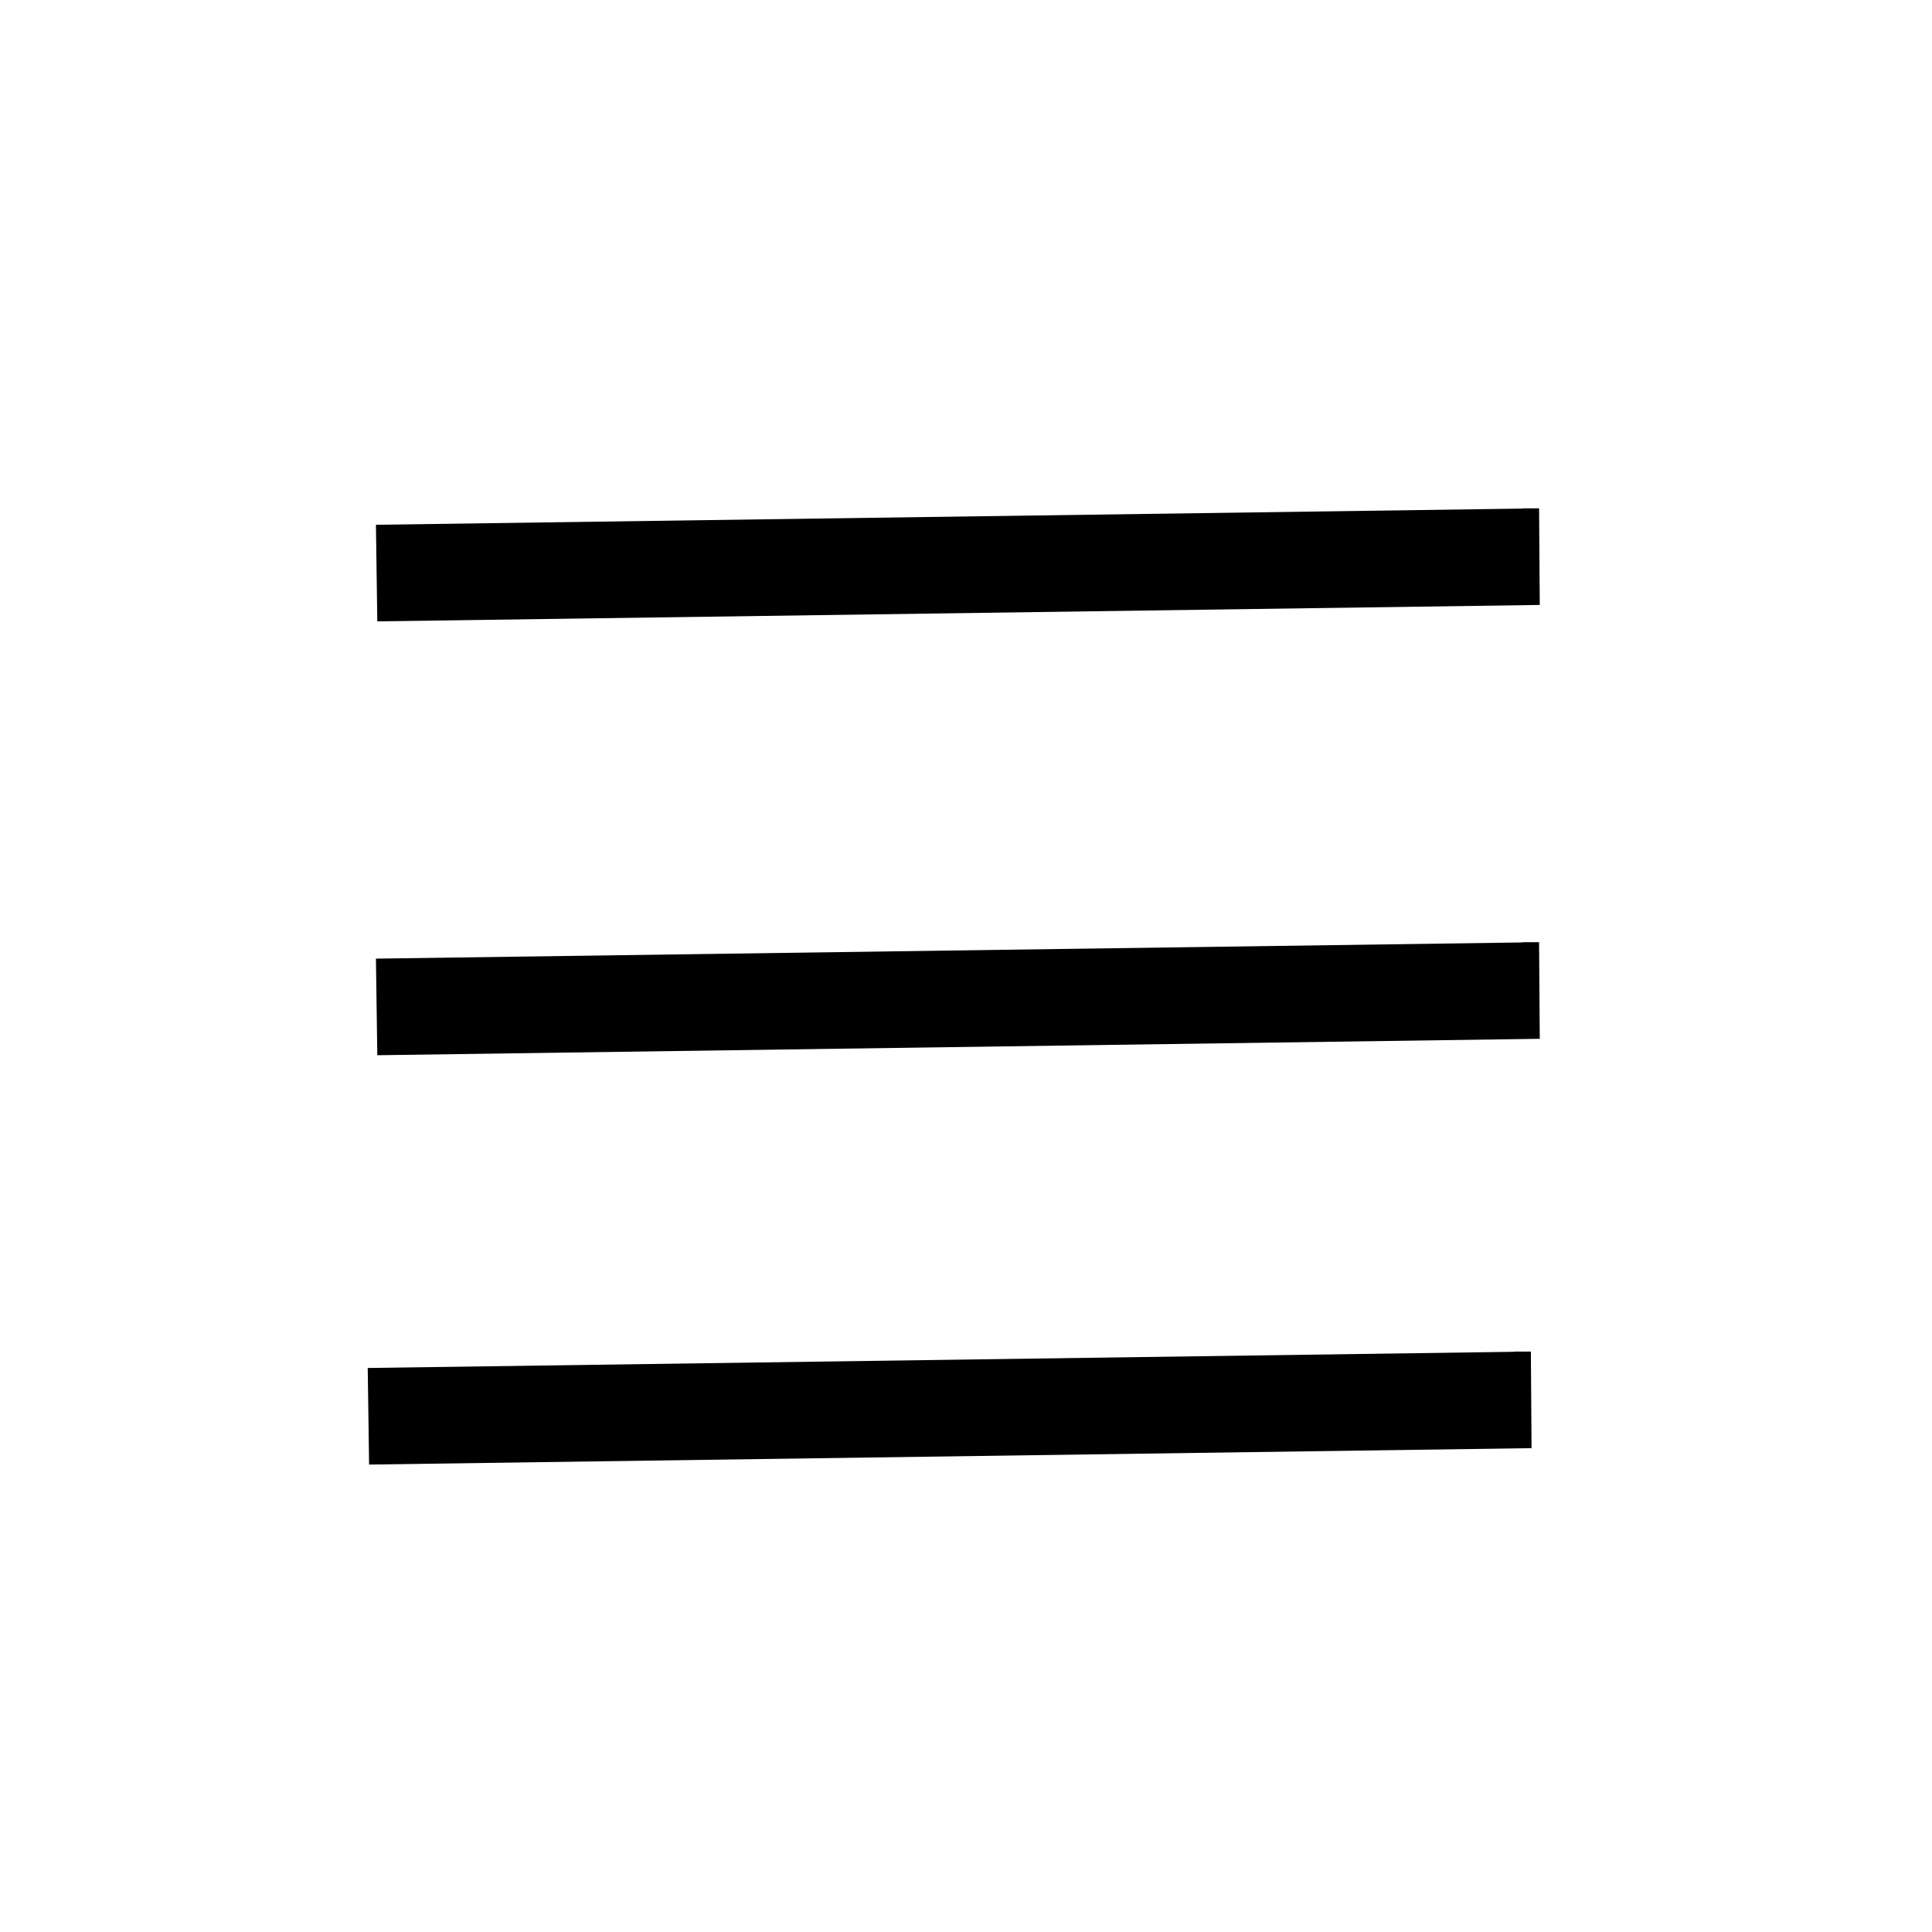
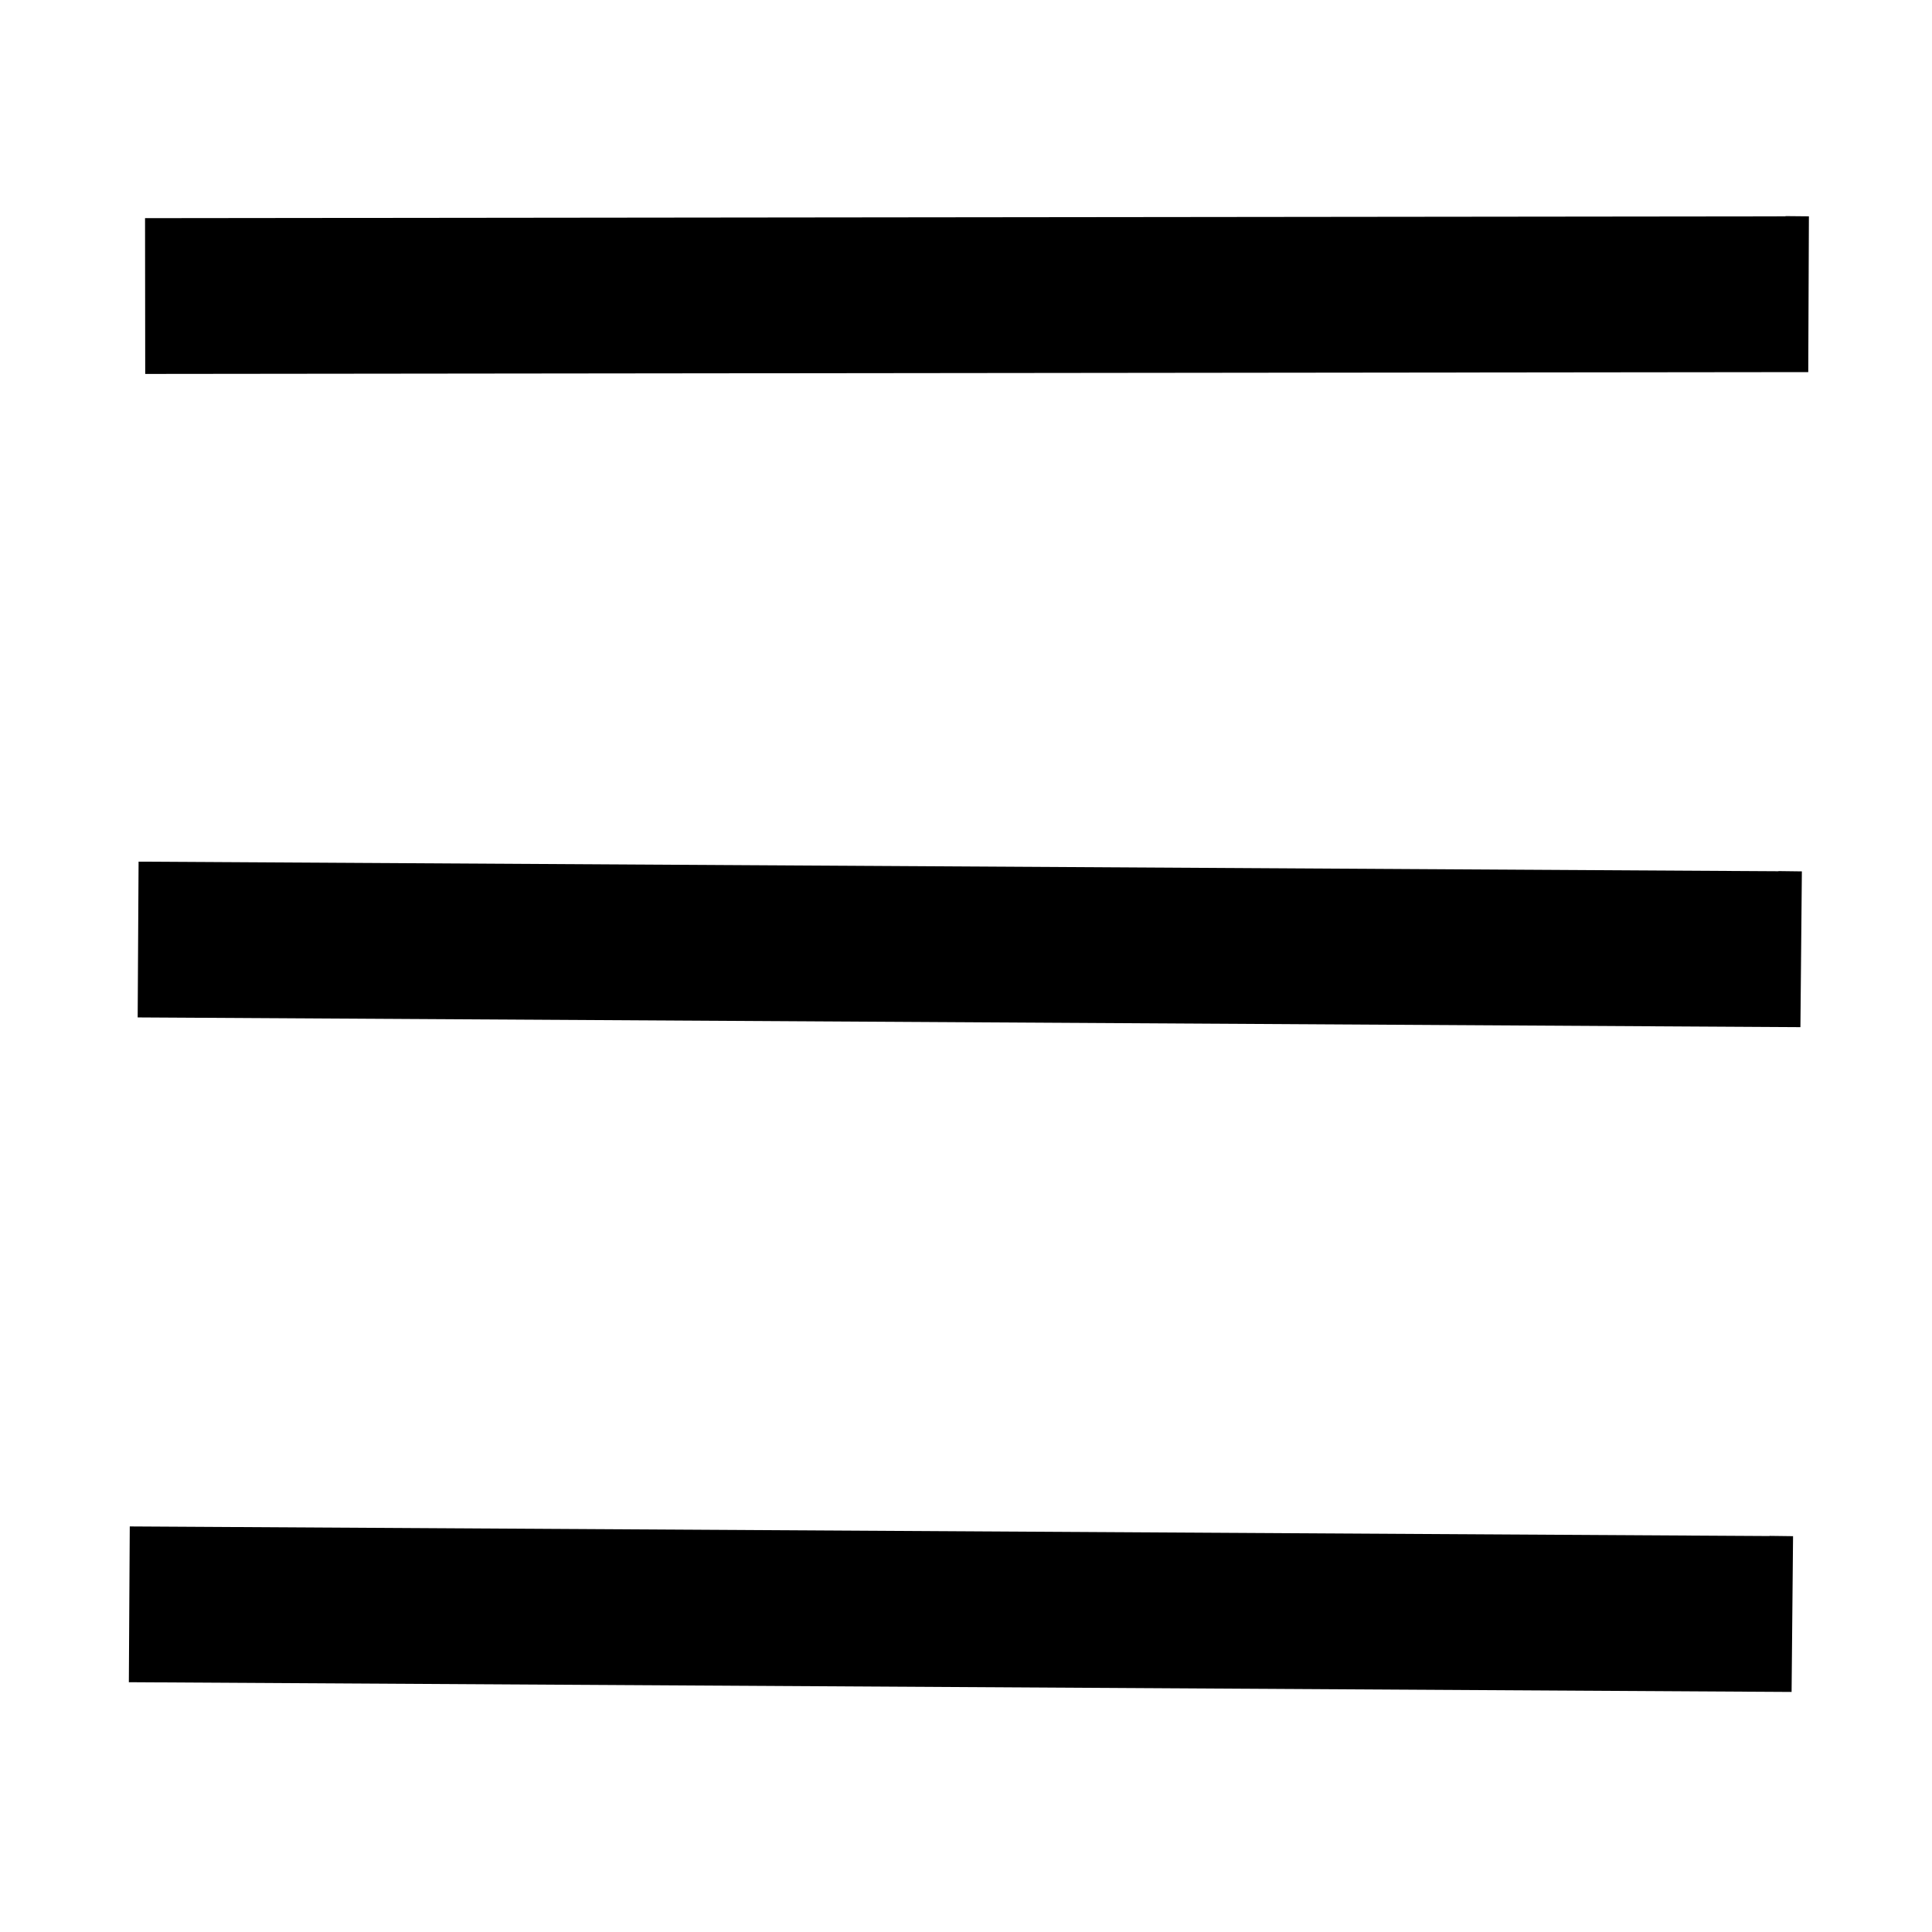
- <svg xmlns="http://www.w3.org/2000/svg" height="16" version="1.1" width="16" id="svg14">
-   <defs id="defs18" />
-   <path style="fill:none;stroke:#000000;stroke-width:0.8;stroke-linecap:butt;stroke-linejoin:miter;stroke-miterlimit:4;stroke-dasharray:none;stroke-opacity:1" d="M 3.119,4.746 12.746,4.61 h -0.136" id="path829" />
-   <path style="fill:none;stroke:#000000;stroke-width:0.8;stroke-linecap:butt;stroke-linejoin:miter;stroke-miterlimit:4;stroke-dasharray:none;stroke-opacity:1" d="M 3.119,8.339 12.746,8.203 H 12.61" id="path829-3" />
-   <path style="fill:none;stroke:#000000;stroke-width:0.8;stroke-linecap:butt;stroke-linejoin:miter;stroke-miterlimit:4;stroke-dasharray:none;stroke-opacity:1" d="M 3.051,11.729 12.678,11.593 h -0.136" id="path829-6" />
+ <svg xmlns="http://www.w3.org/2000/svg" width="24" height="24" viewBox="0 0 6.35 6.35" version="1.1" id="svg1429">
+   <defs id="defs1423" />
+   <g id="layer1" transform="translate(0,-290.65)">
+     <path style="fill:none;stroke:#000000;stroke-width:0.512;stroke-linecap:butt;stroke-linejoin:miter;stroke-miterlimit:4;stroke-dasharray:none;stroke-opacity:1" d="m 0.477,291.623 5.466,-0.006 -0.077,-7.2e-4" id="path829" />
+     <path style="fill:none;stroke:#000000;stroke-width:0.512;stroke-linecap:butt;stroke-linejoin:miter;stroke-miterlimit:4;stroke-dasharray:none;stroke-opacity:1" d="m 0.454,293.738 5.465,0.032 -0.077,-0.001" id="path829-3" />
+     <path style="fill:none;stroke:#000000;stroke-width:0.512;stroke-linecap:butt;stroke-linejoin:miter;stroke-miterlimit:4;stroke-dasharray:none;stroke-opacity:1" d="m 0.425,295.923 5.465,0.032 -0.077,-10e-4" id="path829-6" />
+   </g>
</svg>
